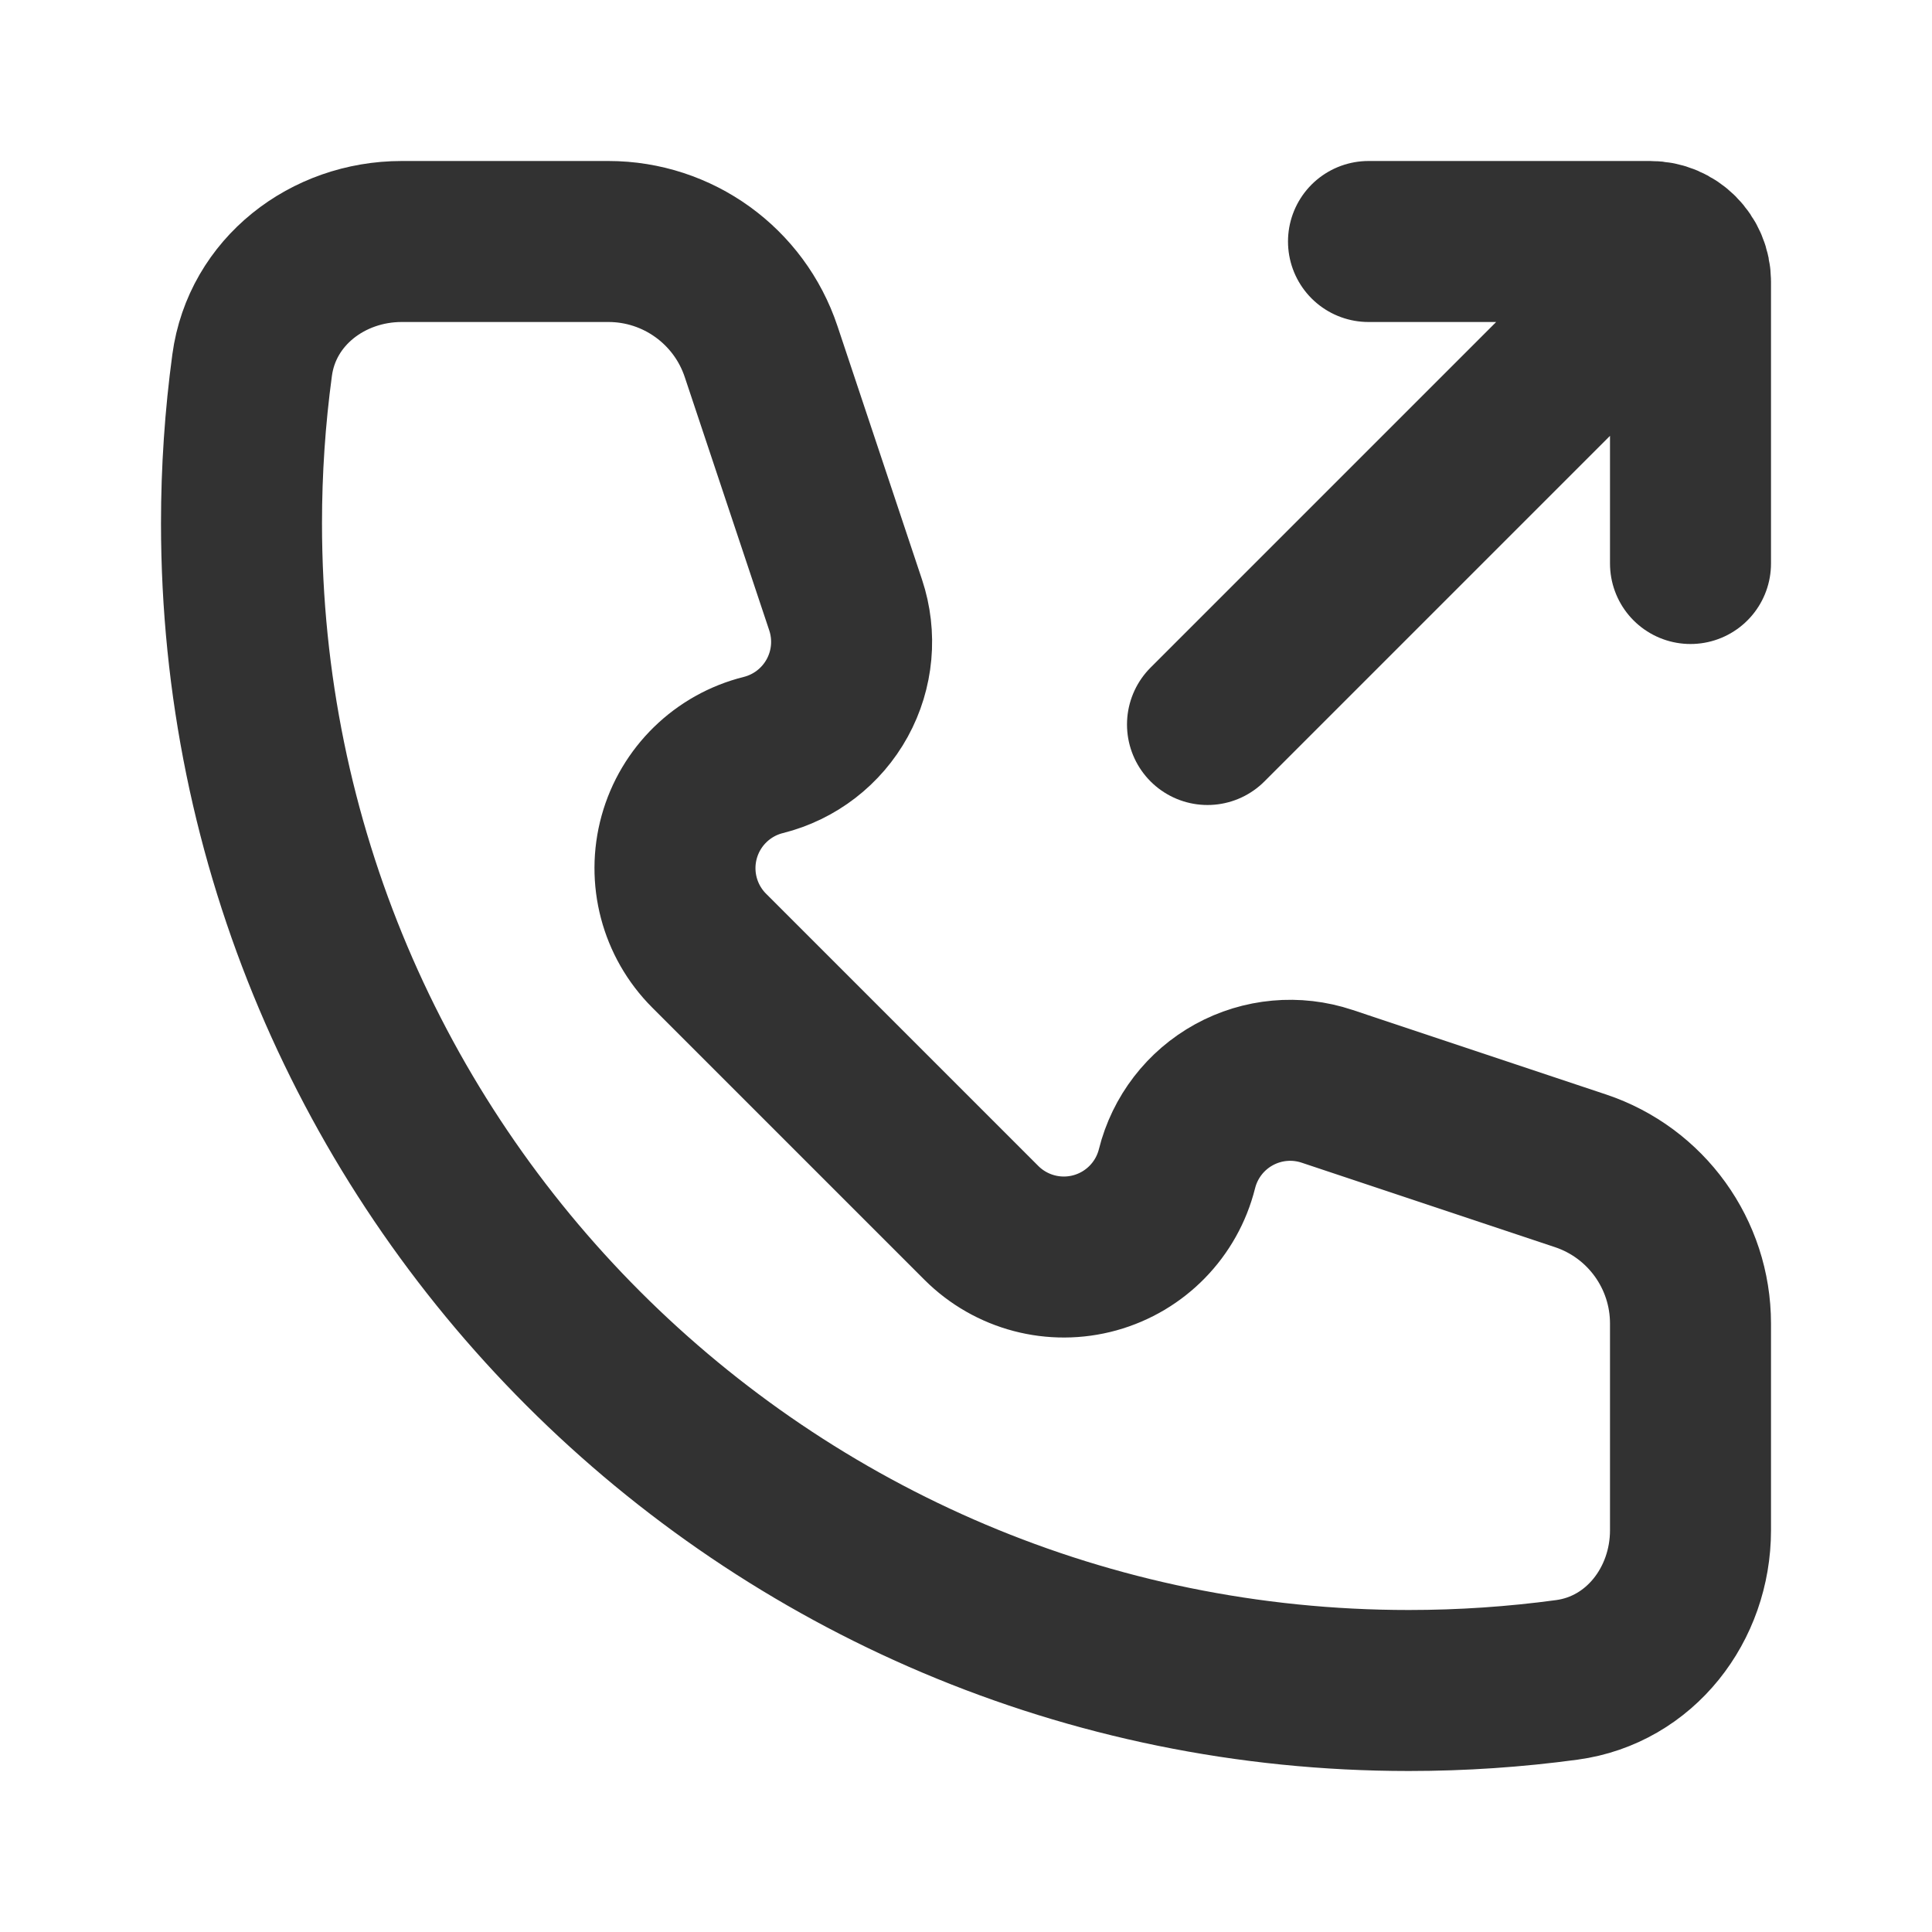
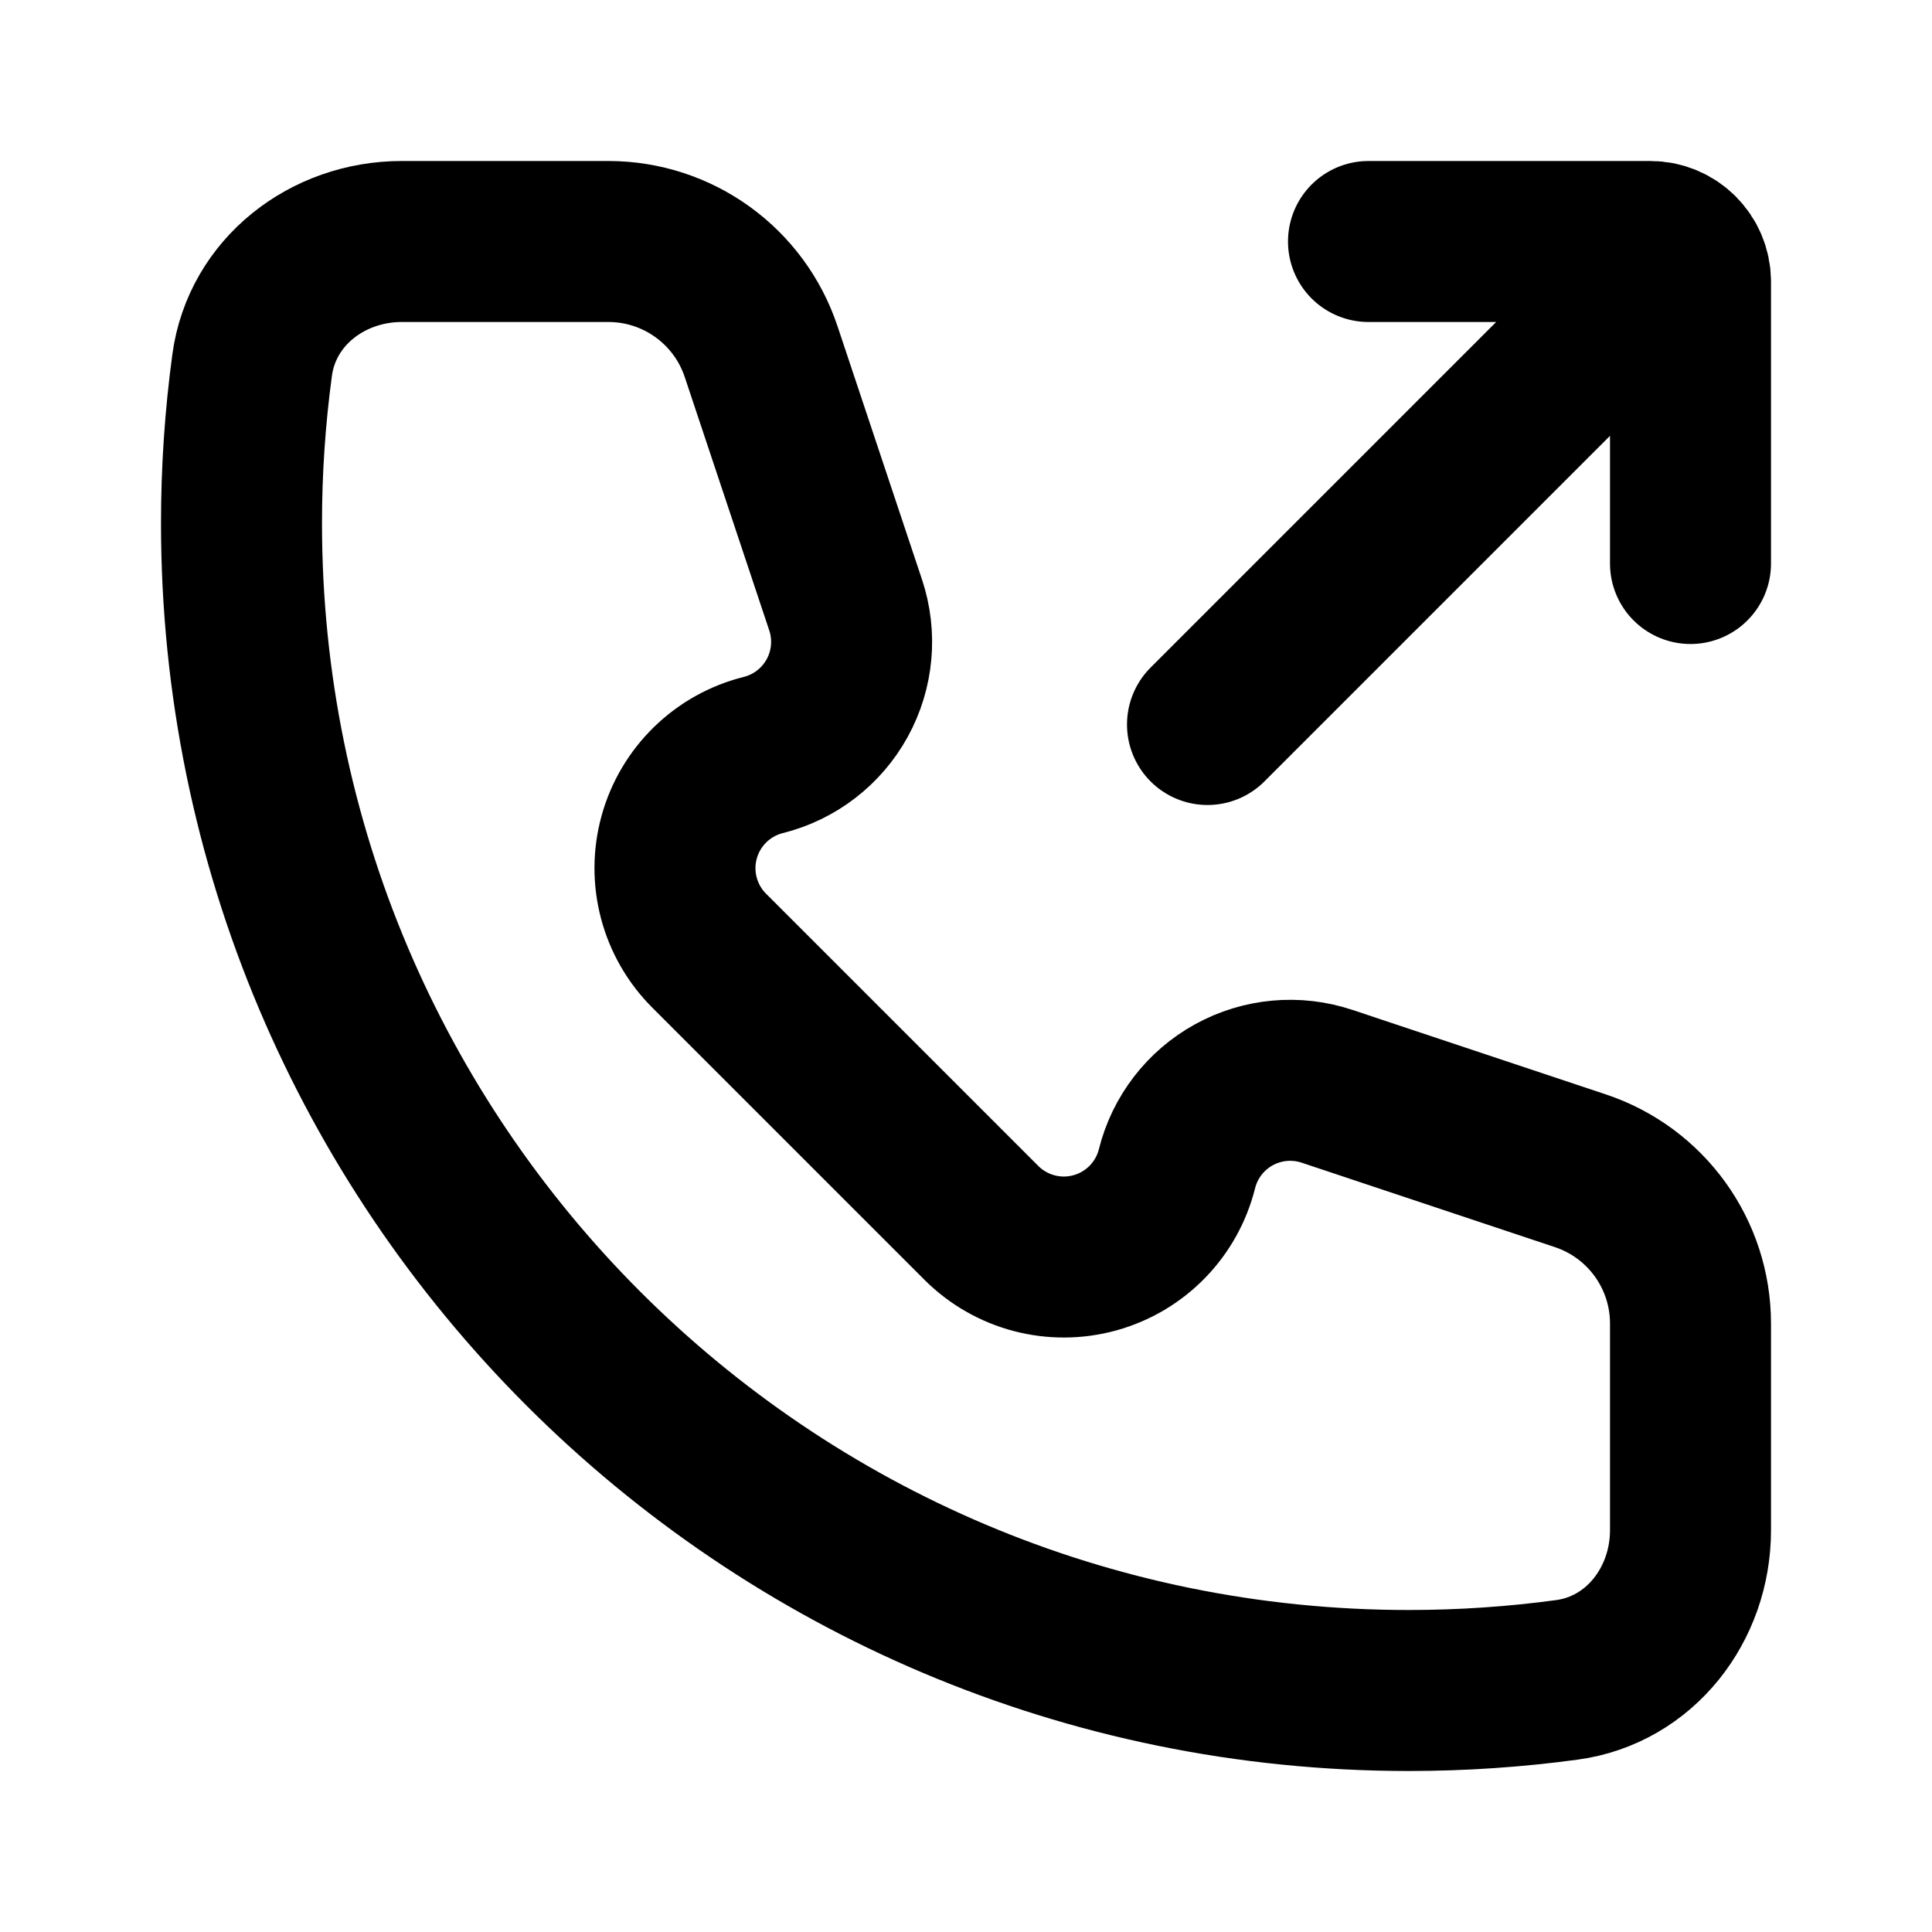
<svg xmlns="http://www.w3.org/2000/svg" viewBox="0 0 24 24" fill="none">
-   <path d="M3 6.5C3 14.508 9.492 21 17.5 21c.666 0 1.322-.045 1.964-.132.91-.123 1.536-.939 1.536-1.858v-2.569a2 2 0 0 0-1.367-1.897l-3.149-1.05a1.449 1.449 0 0 0-1.863 1.024 1.449 1.449 0 0 1-2.43.673l-3.382-3.382a1.449 1.449 0 0 1 .673-2.43 1.449 1.449 0 0 0 1.023-1.863l-1.05-3.148A2 2 0 0 0 7.559 3H4.99c-.92 0-1.735.625-1.858 1.536A14.63 14.63 0 0 0 3 6.5Z" stroke="#323232" stroke-width="2" stroke-linejoin="round" />
-   <path d="m15 9 5.5-5.5M21 7V3.5v0a.5.5 0 0 0-.5-.5v0H17" stroke="#323232" stroke-width="2" stroke-linecap="round" stroke-linejoin="round" />
+   <path d="M3 6.5C3 14.508 9.492 21 17.5 21c.666 0 1.322-.045 1.964-.132.91-.123 1.536-.939 1.536-1.858v-2.569a2 2 0 0 0-1.367-1.897l-3.149-1.05a1.449 1.449 0 0 0-1.863 1.024 1.449 1.449 0 0 1-2.43.673l-3.382-3.382a1.449 1.449 0 0 1 .673-2.43 1.449 1.449 0 0 0 1.023-1.863l-1.05-3.148A2 2 0 0 0 7.559 3H4.99c-.92 0-1.735.625-1.858 1.536A14.63 14.63 0 0 0 3 6.5Z" stroke="#000" stroke-width="2" stroke-linejoin="round" />
+   <path d="m15 9 5.5-5.5M21 7V3.5v0a.5.5 0 0 0-.5-.5v0H17" stroke="#000" stroke-width="2" stroke-linecap="round" stroke-linejoin="round" />
</svg>
